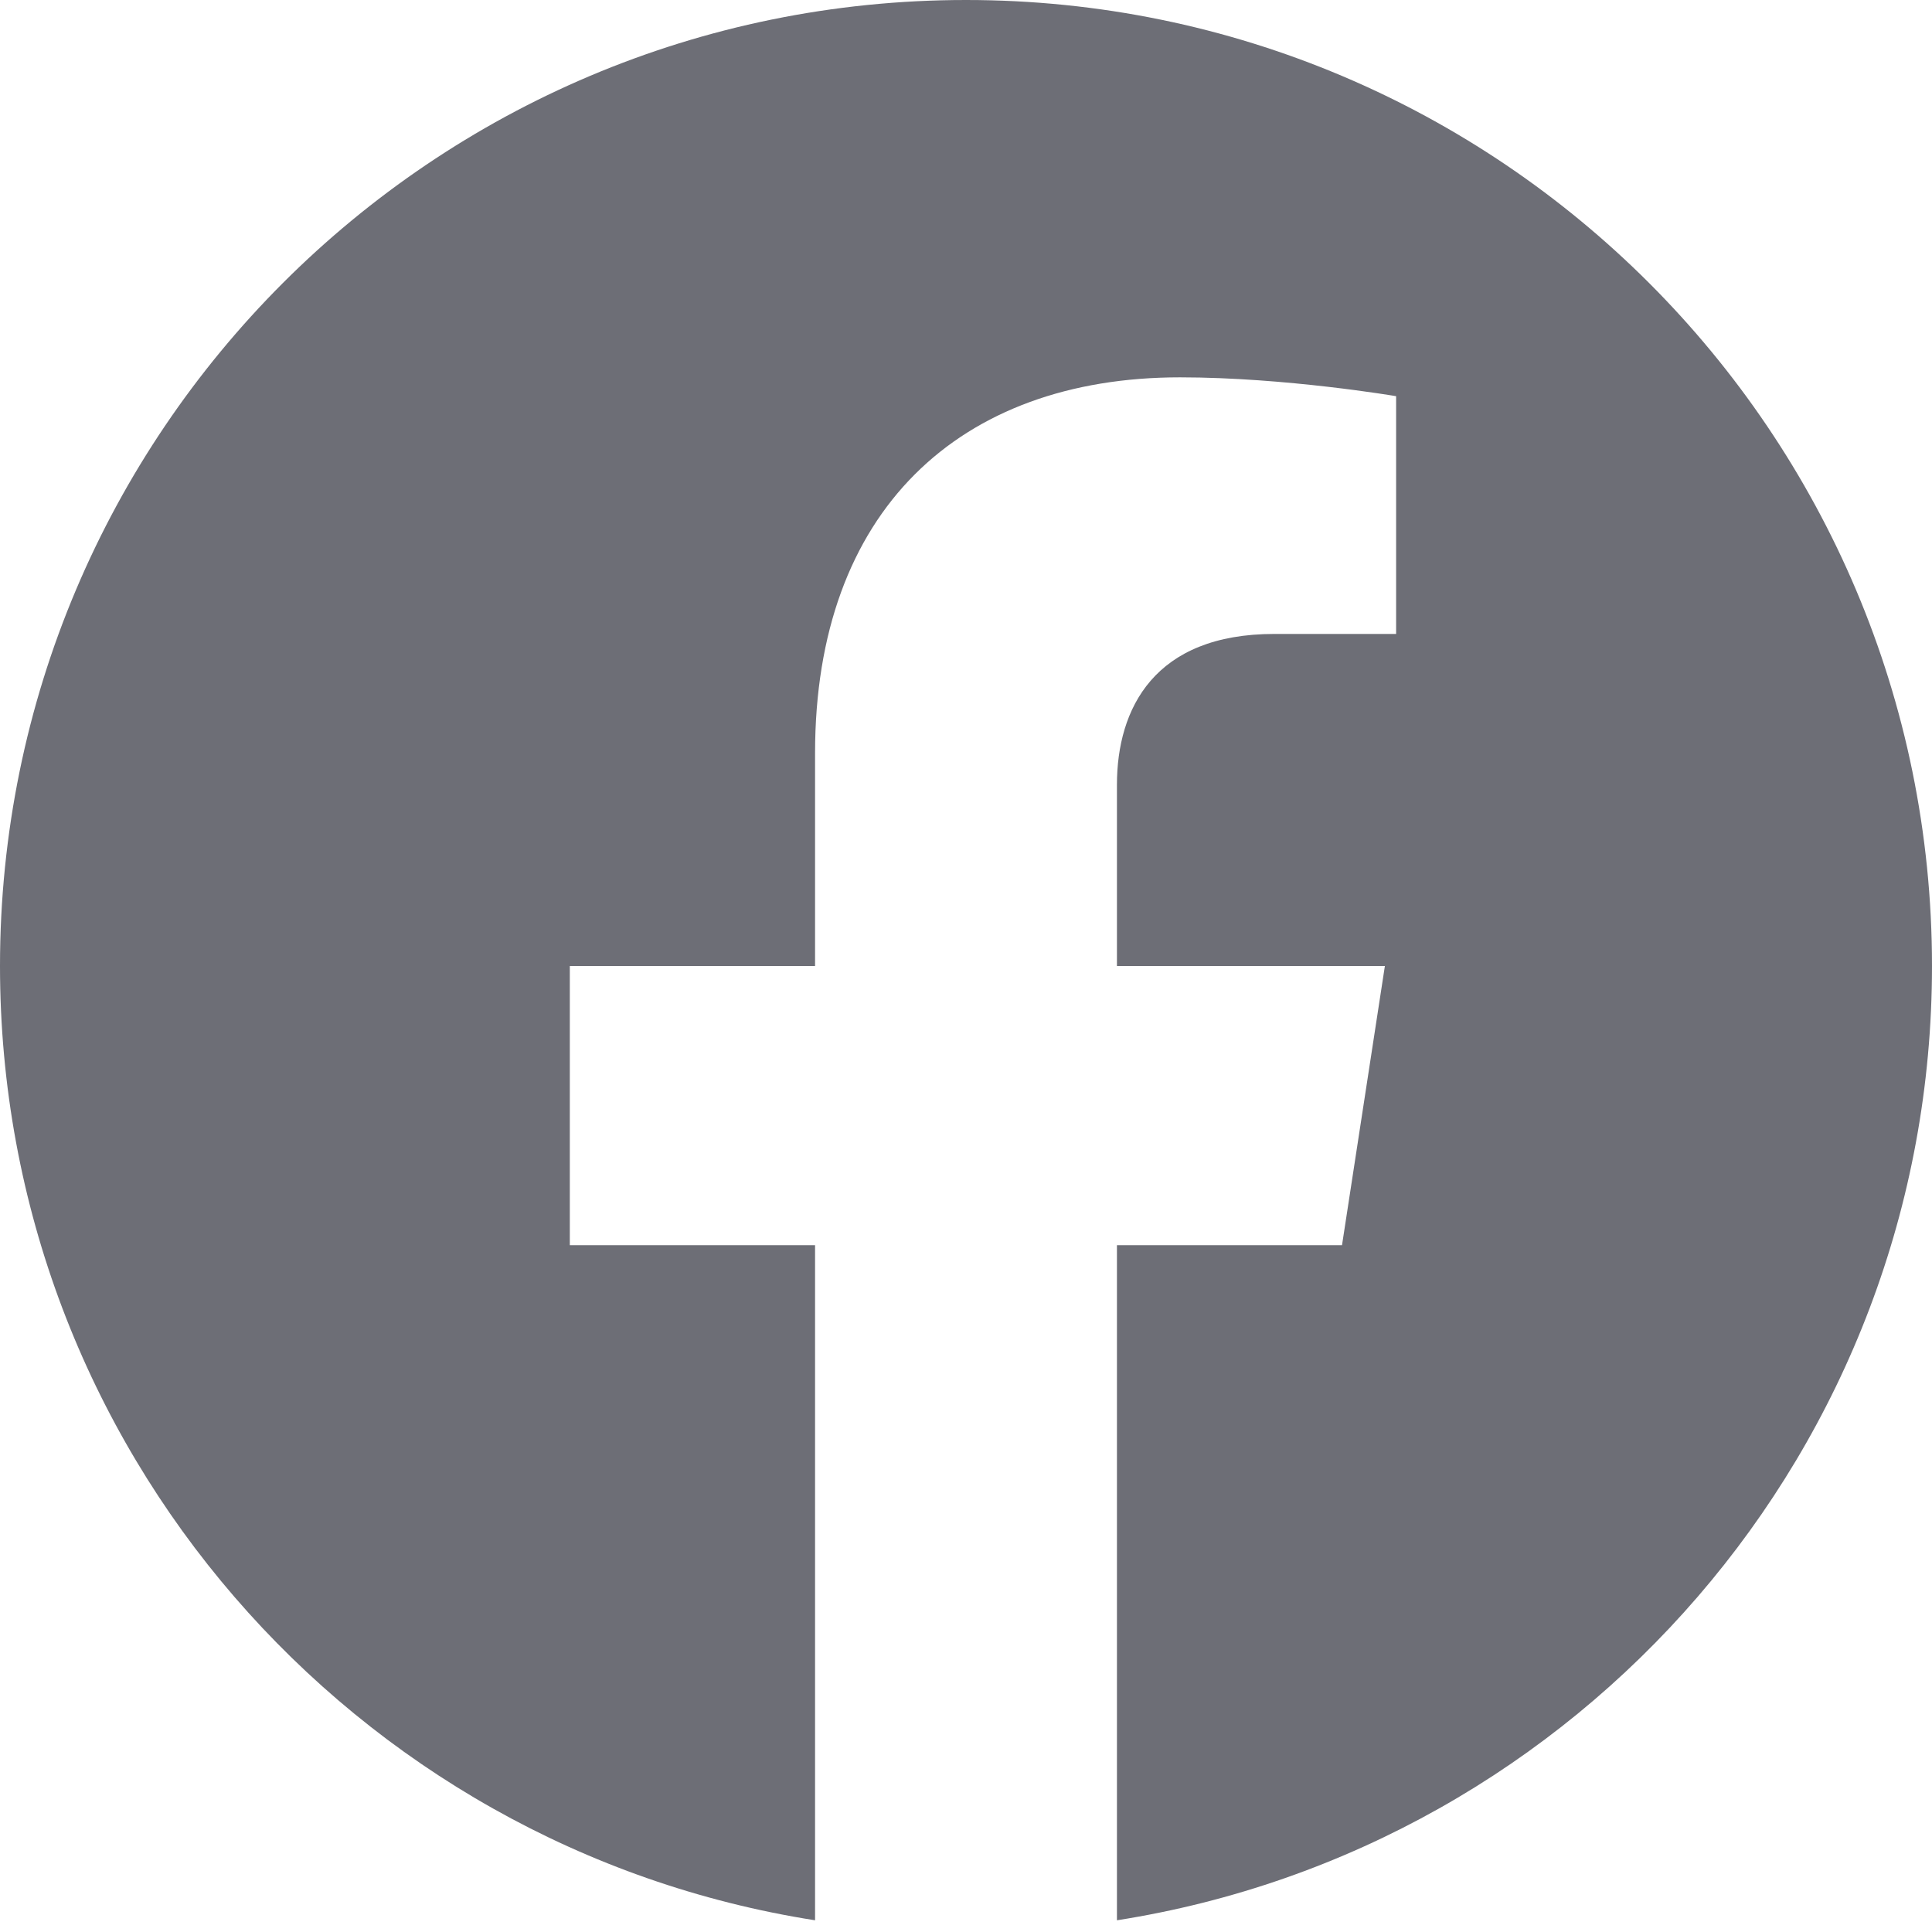
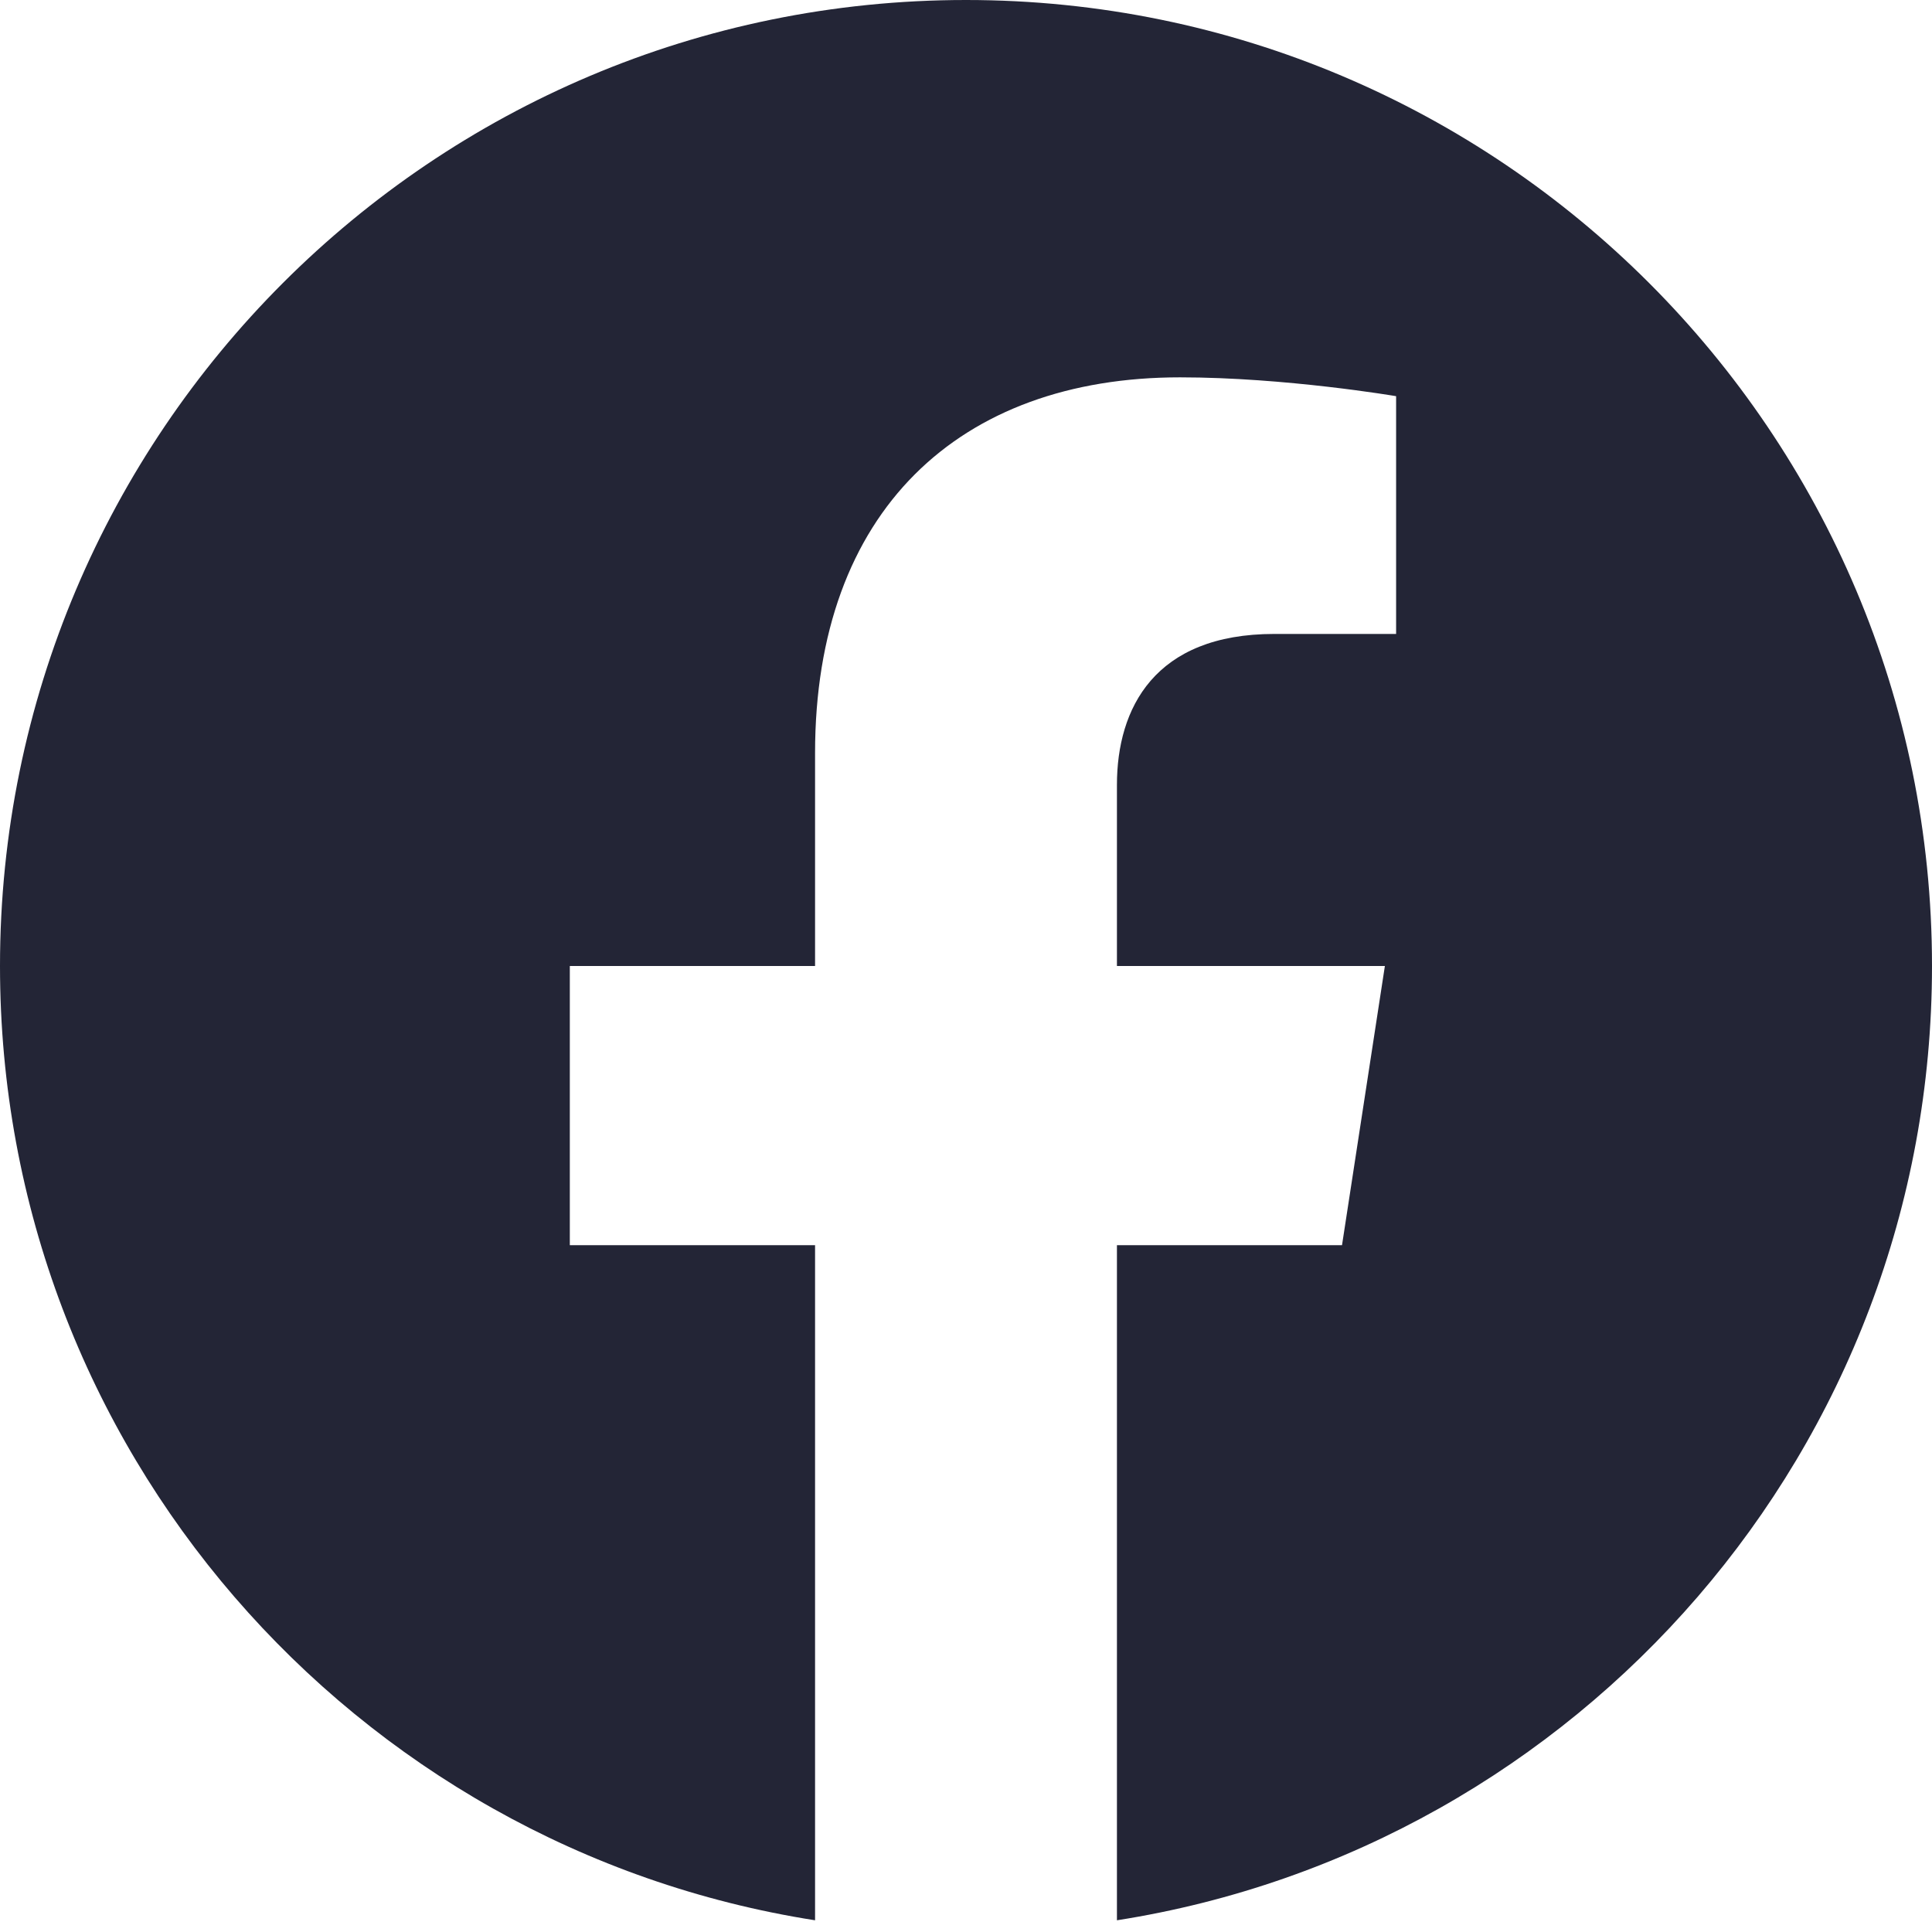
<svg xmlns="http://www.w3.org/2000/svg" width="16" height="16" viewBox="0 0 16 16" fill="none">
-   <path d="M16 8C16 3.582 12.418 0 8 0C3.582 0 0 3.582 0 8C0 11.993 2.925 15.303 6.75 15.903V10.312H4.719V8H6.75V6.237C6.75 4.232 7.944 3.125 9.772 3.125C10.647 3.125 11.562 3.281 11.562 3.281V5.25H10.554C9.56 5.25 9.25 5.867 9.25 6.5V8H11.469L11.114 10.312H9.25V15.903C13.075 15.303 16 11.993 16 8Z" fill="#6D6E76" />
+   <path d="M16 8C16 3.582 12.418 0 8 0C3.582 0 0 3.582 0 8C0 11.993 2.925 15.303 6.75 15.903V10.312H4.719V8H6.75V6.237C6.75 4.232 7.944 3.125 9.772 3.125C10.647 3.125 11.562 3.281 11.562 3.281V5.25H10.554C9.56 5.25 9.25 5.867 9.25 6.5V8H11.469L11.114 10.312H9.25V15.903C13.075 15.303 16 11.993 16 8Z" fill="#232536" />
</svg>
